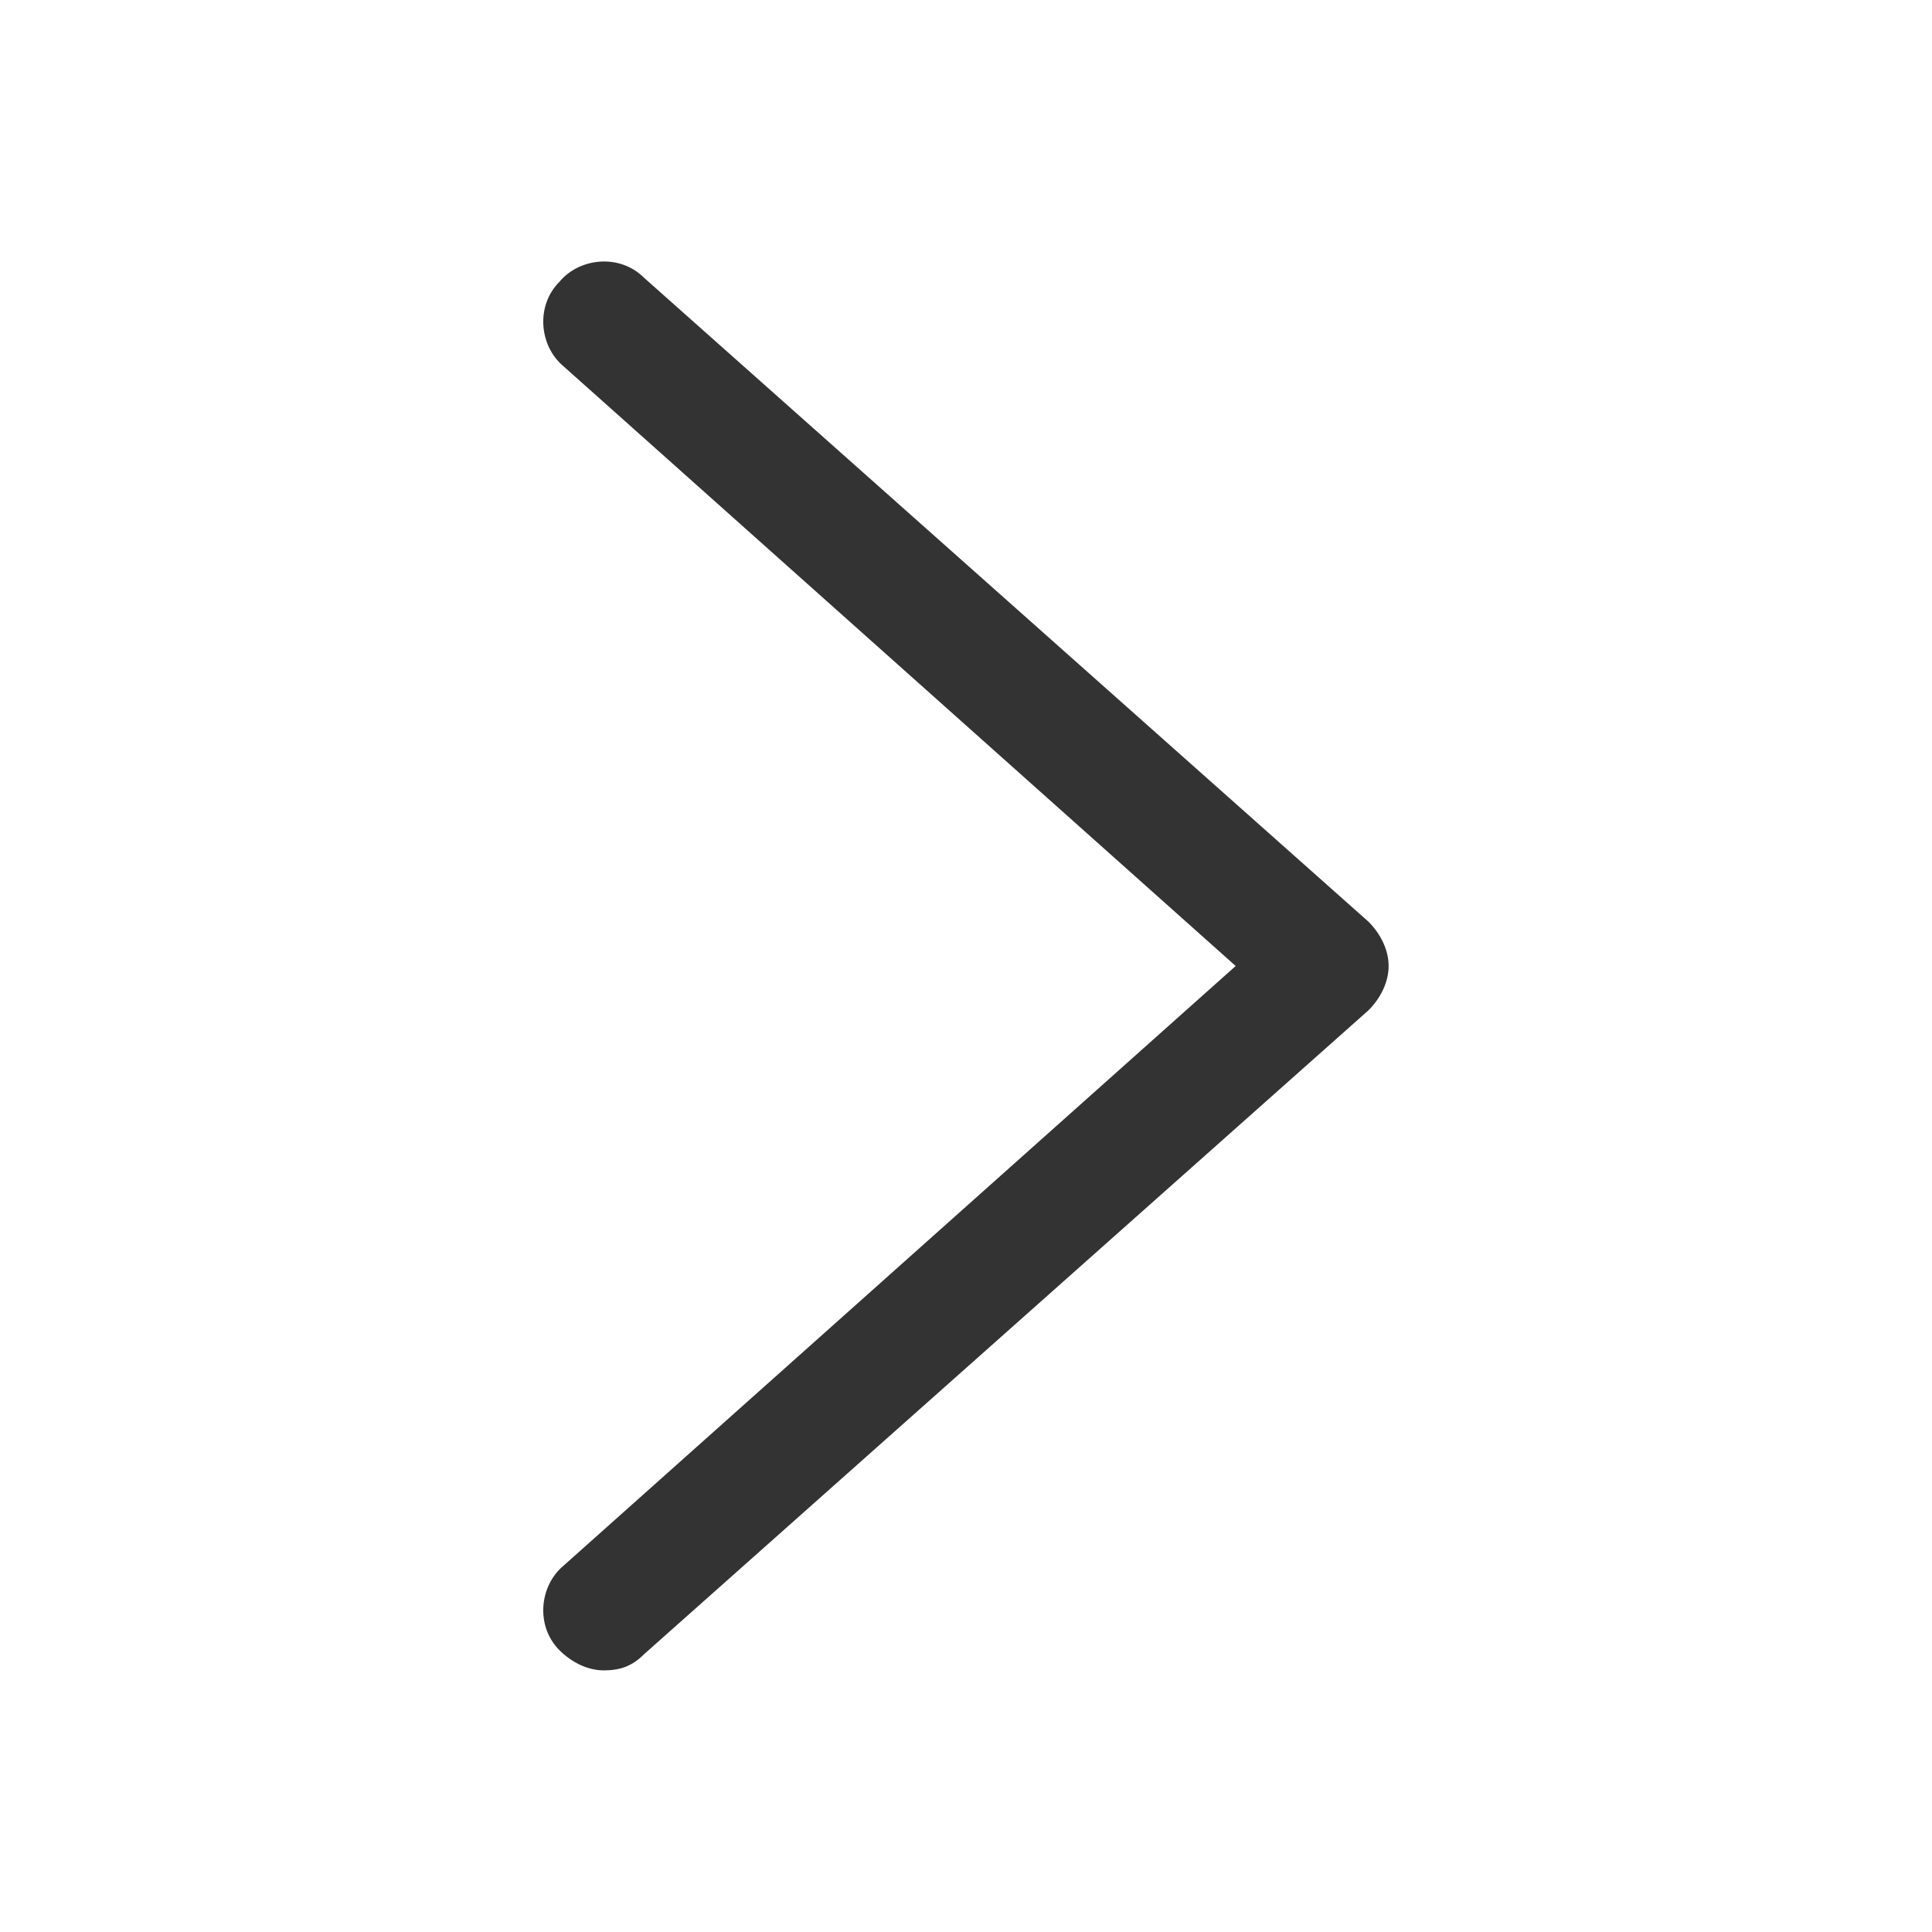
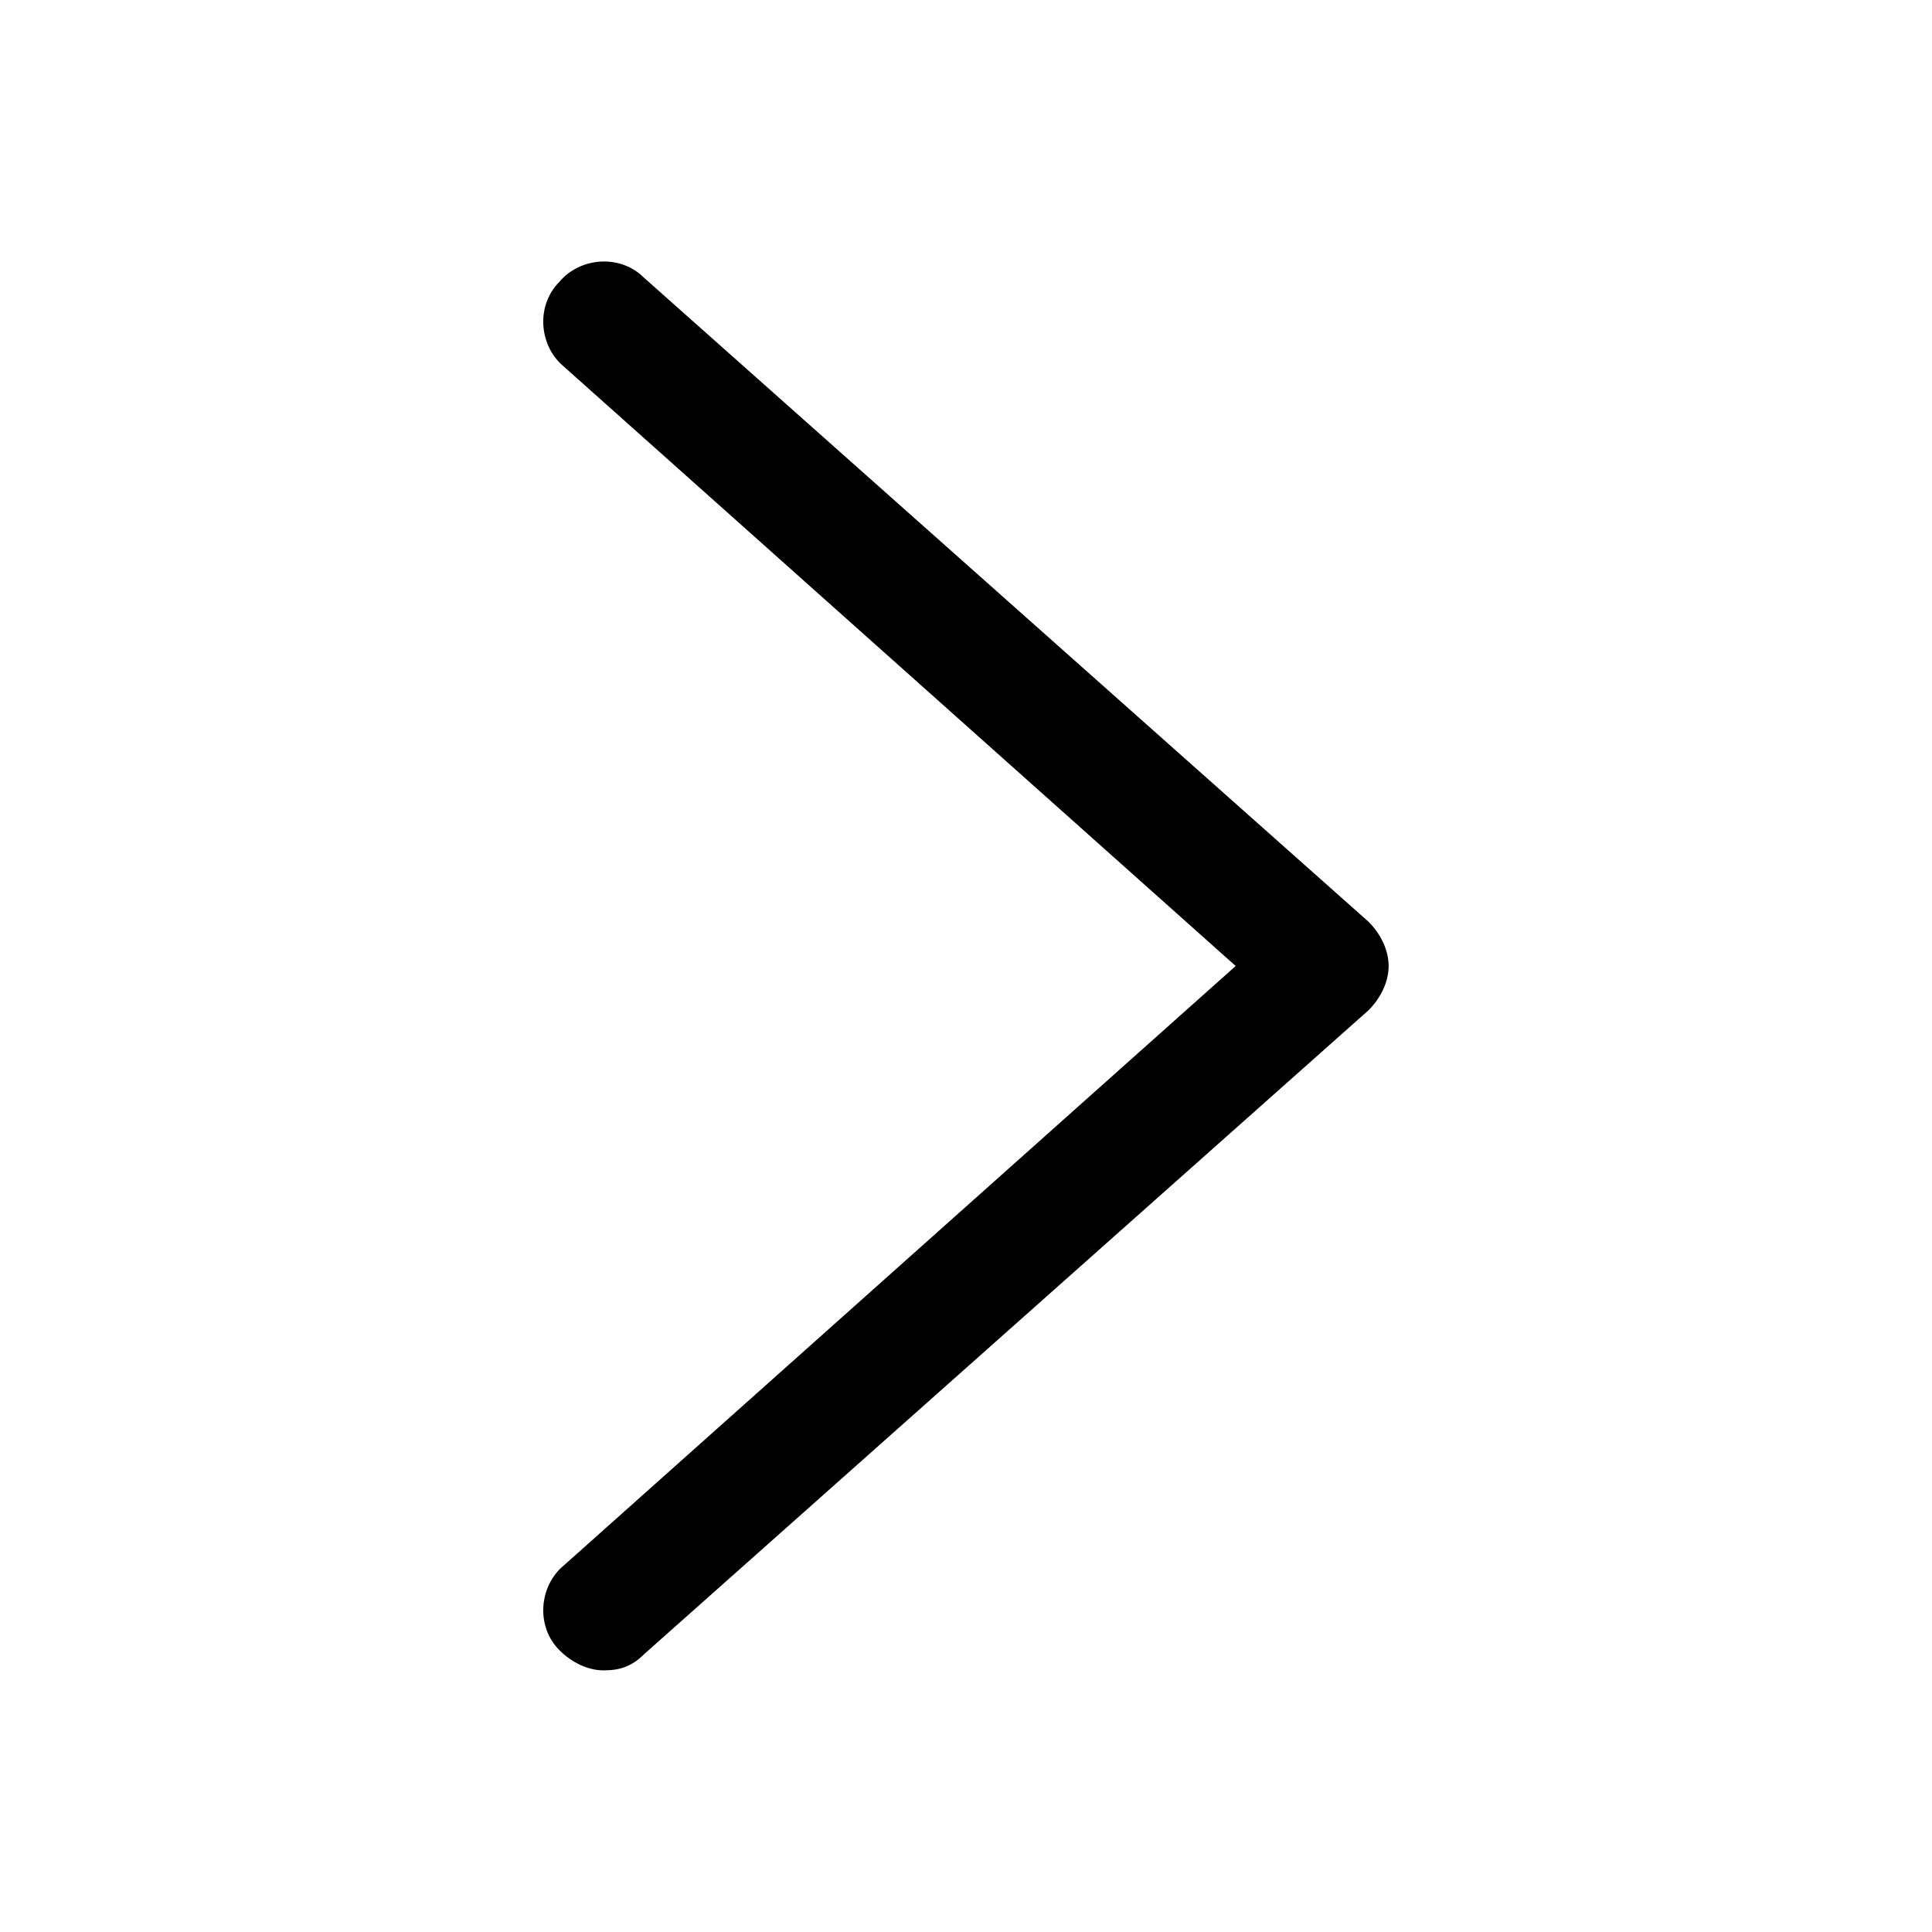
<svg xmlns="http://www.w3.org/2000/svg" class="icon" width="200px" height="200.00px" viewBox="0 0 1024 1024" version="1.1">
-   <path fill="#333333" d="M320 885.333c-8.533 0-17.067-4.267-23.467-10.667-12.8-12.8-10.667-34.133 2.133-44.8L654.933 512 298.667 194.133c-12.8-10.667-14.933-32-2.133-44.8 10.667-12.8 32-14.933 44.8-2.133l384 341.333c6.4 6.4 10.667 14.933 10.667 23.467 0 8.533-4.267 17.067-10.667 23.467l-384 341.333c-6.4 6.4-12.8 8.533-21.333 8.533z" />
+   <path d="M320 885.333c-8.533 0-17.067-4.267-23.467-10.667-12.8-12.8-10.667-34.133 2.133-44.8L654.933 512 298.667 194.133c-12.8-10.667-14.933-32-2.133-44.8 10.667-12.8 32-14.933 44.8-2.133l384 341.333c6.4 6.4 10.667 14.933 10.667 23.467 0 8.533-4.267 17.067-10.667 23.467l-384 341.333c-6.4 6.4-12.8 8.533-21.333 8.533z" />
</svg>
